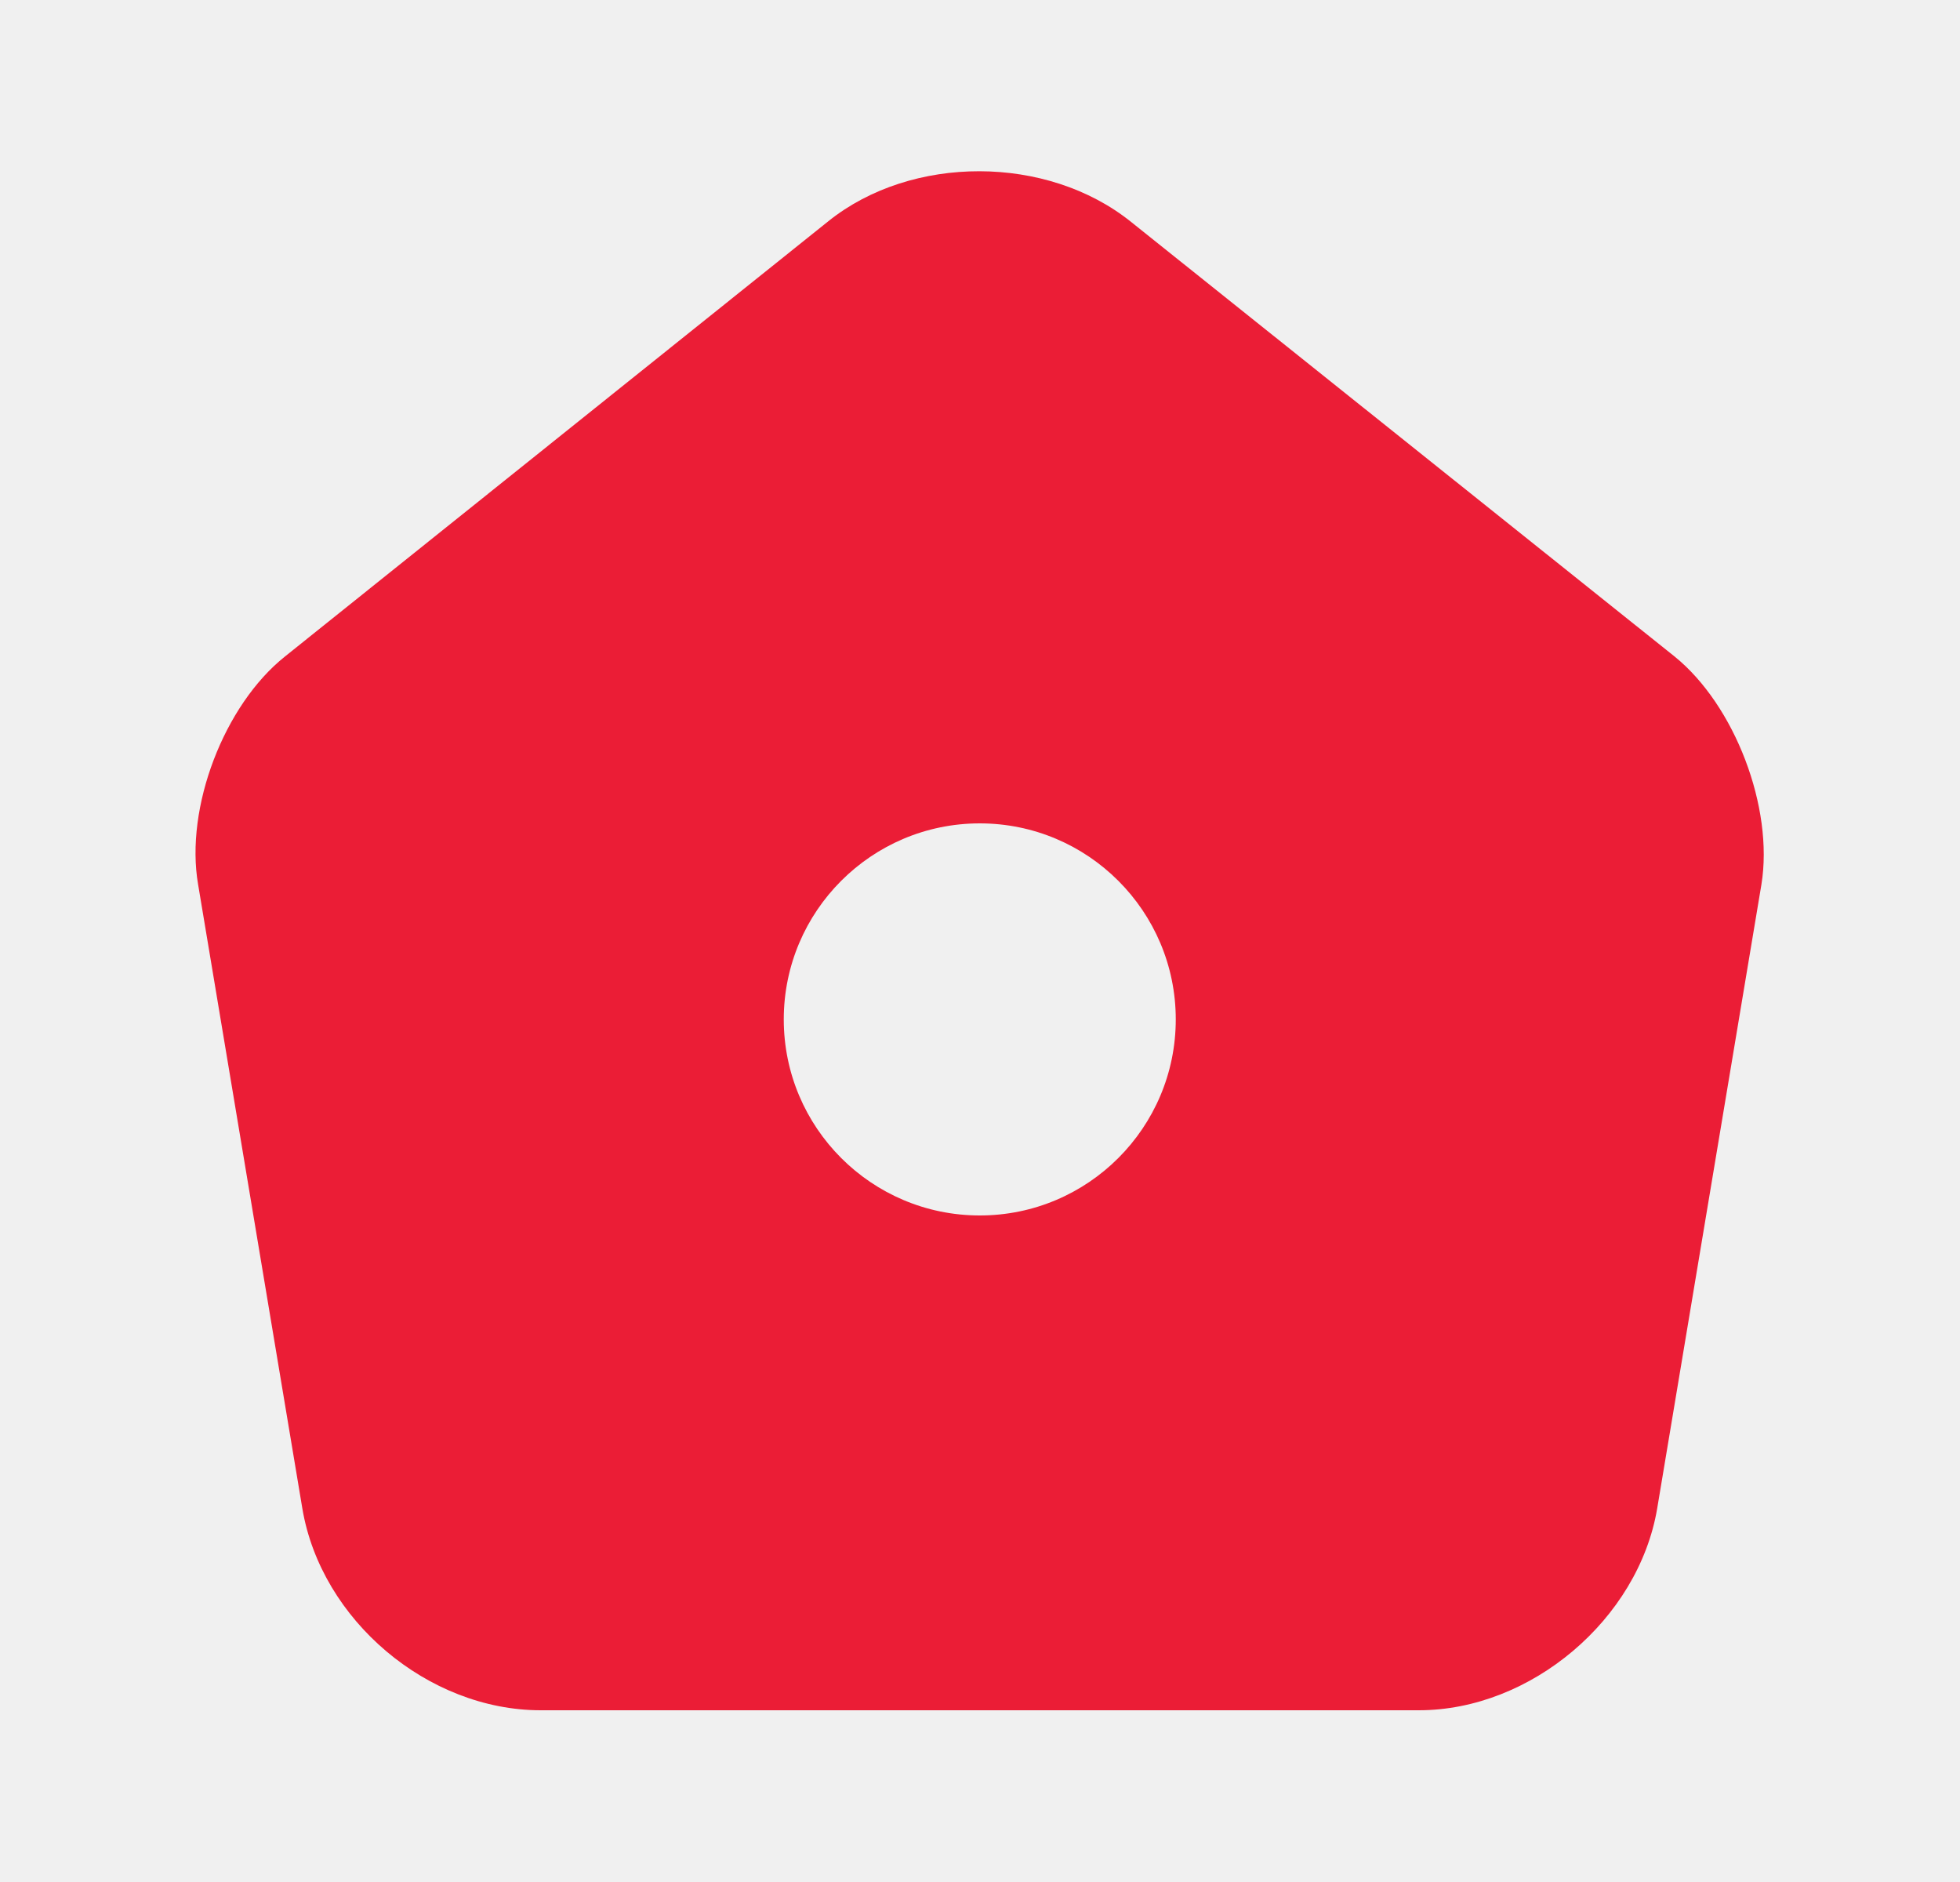
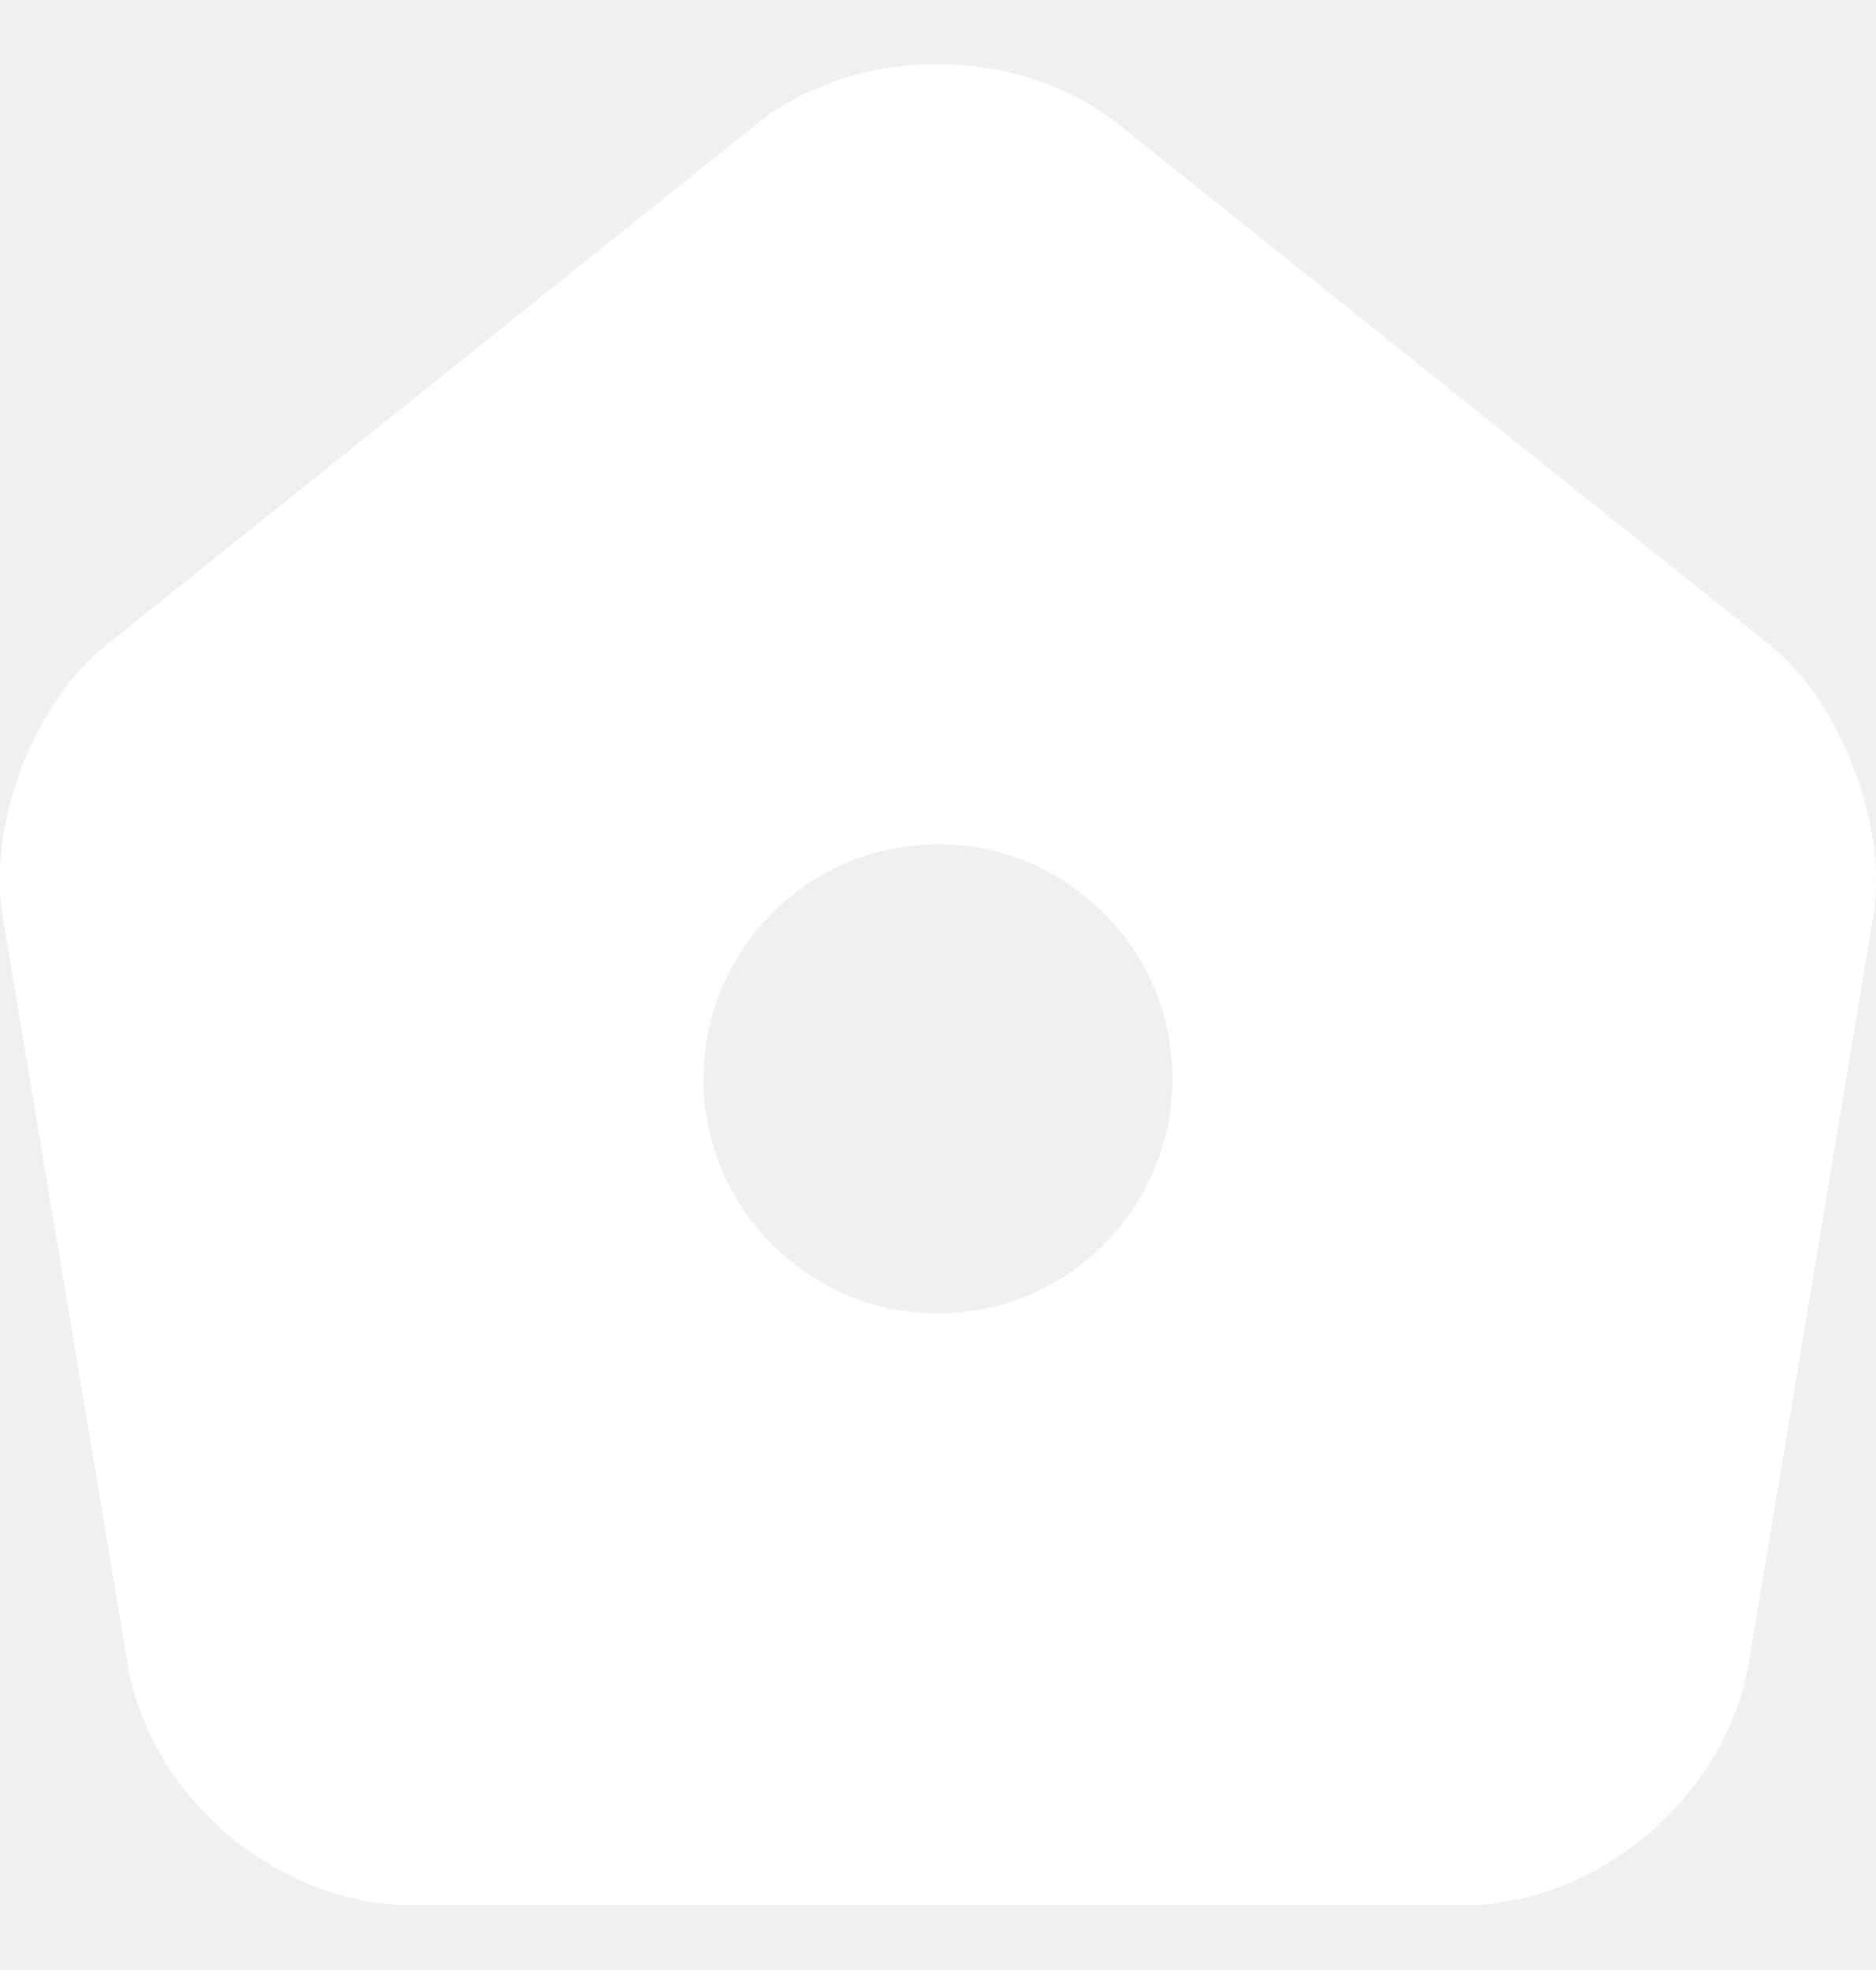
- <svg xmlns="http://www.w3.org/2000/svg" width="25" height="24" viewBox="0 0 25 24" fill="none">
-   <path d="M21.357 8.37L14.427 2.83C13.357 1.97 11.627 1.97 10.567 2.82L3.637 8.37C2.857 8.99 2.357 10.3 2.527 11.28L3.857 19.24C4.097 20.66 5.457 21.81 6.897 21.81H18.097C19.527 21.81 20.897 20.65 21.137 19.24L22.467 11.28C22.627 10.3 22.127 8.99 21.357 8.37ZM12.497 15.5C11.117 15.5 9.997 14.38 9.997 13C9.997 11.62 11.117 10.5 12.497 10.5C13.877 10.5 14.997 11.62 14.997 13C14.997 14.38 13.877 15.5 12.497 15.5Z" fill="#EB1D36" />
+ <svg xmlns="http://www.w3.org/2000/svg" width="20" height="21" viewBox="0 0 20 21" fill="none">
+   <path d="M18.86 6.87L11.93 1.33C10.86 0.47 9.13 0.47 8.07 1.32L1.14 6.87C0.36 7.49 -0.14 8.8 0.03 9.78L1.36 17.74C1.6 19.16 2.96 20.31 4.4 20.31H15.6C17.03 20.31 18.4 19.15 18.64 17.74L19.97 9.78C20.13 8.8 19.63 7.49 18.86 6.87ZM10 14C8.62 14 7.5 12.88 7.5 11.5C7.5 10.12 8.62 9 10 9C11.38 9 12.5 10.12 12.5 11.5C12.5 12.88 11.38 14 10 14Z" fill="white" />
</svg>
